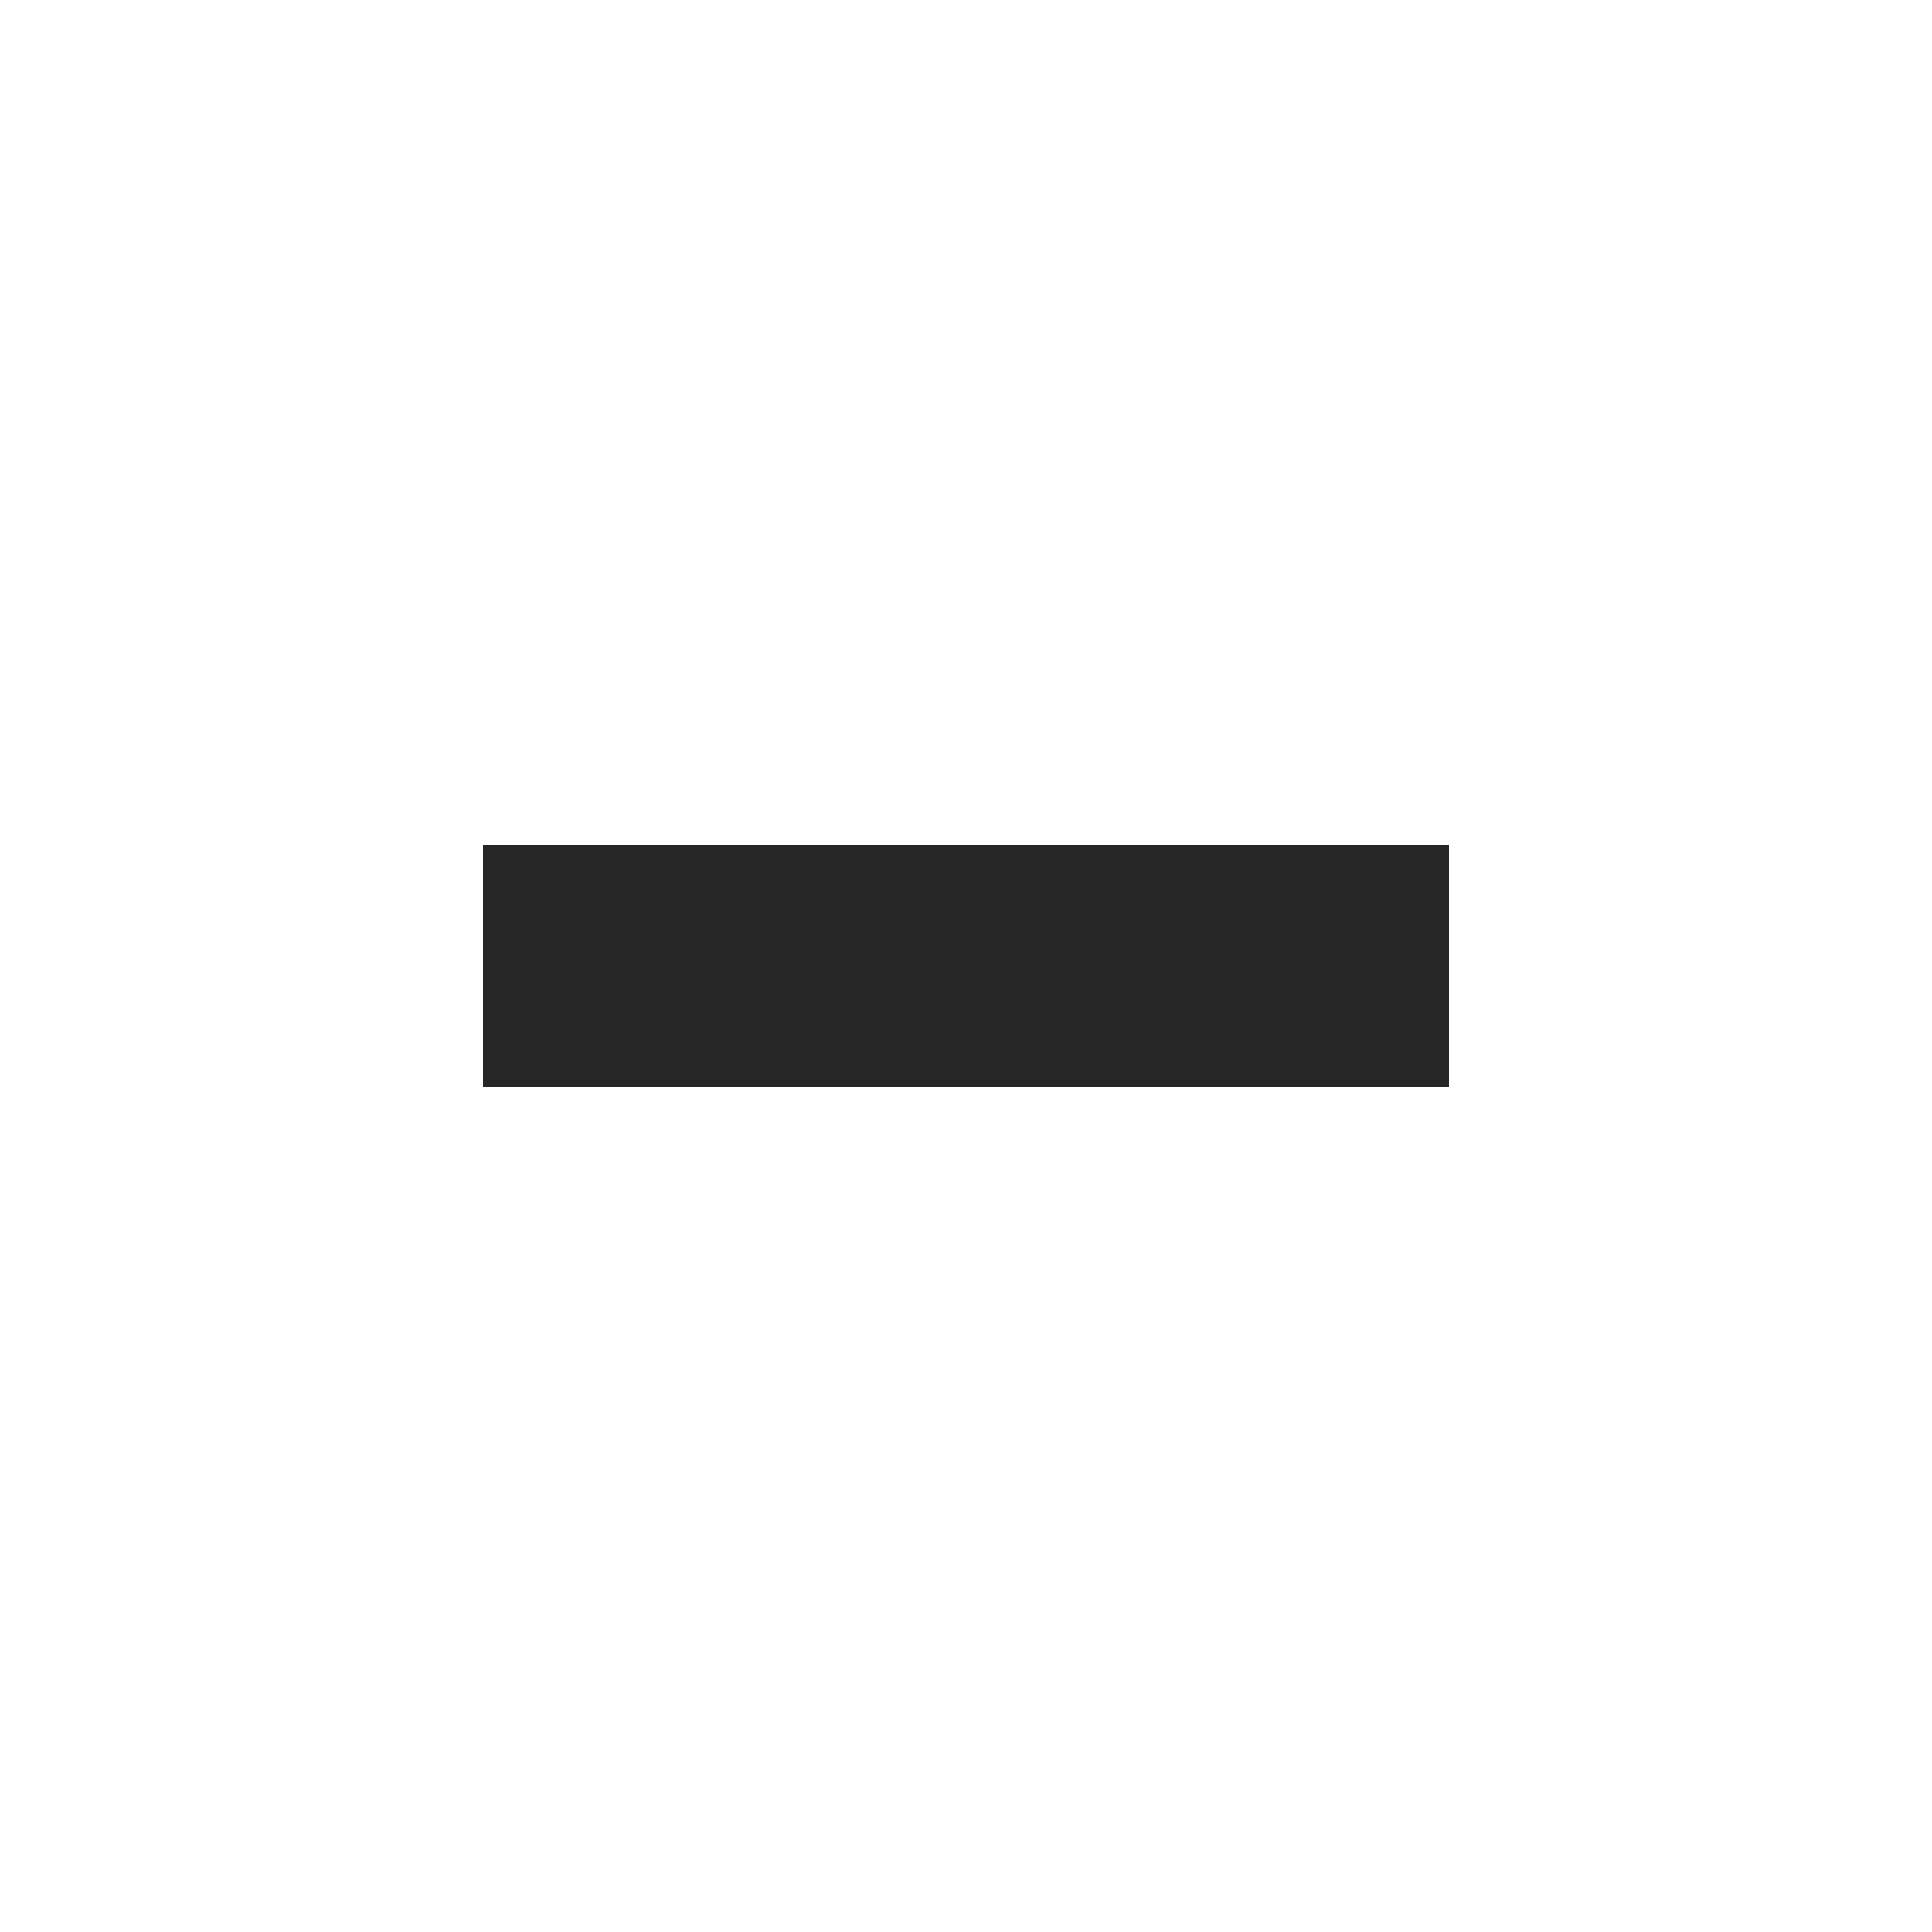
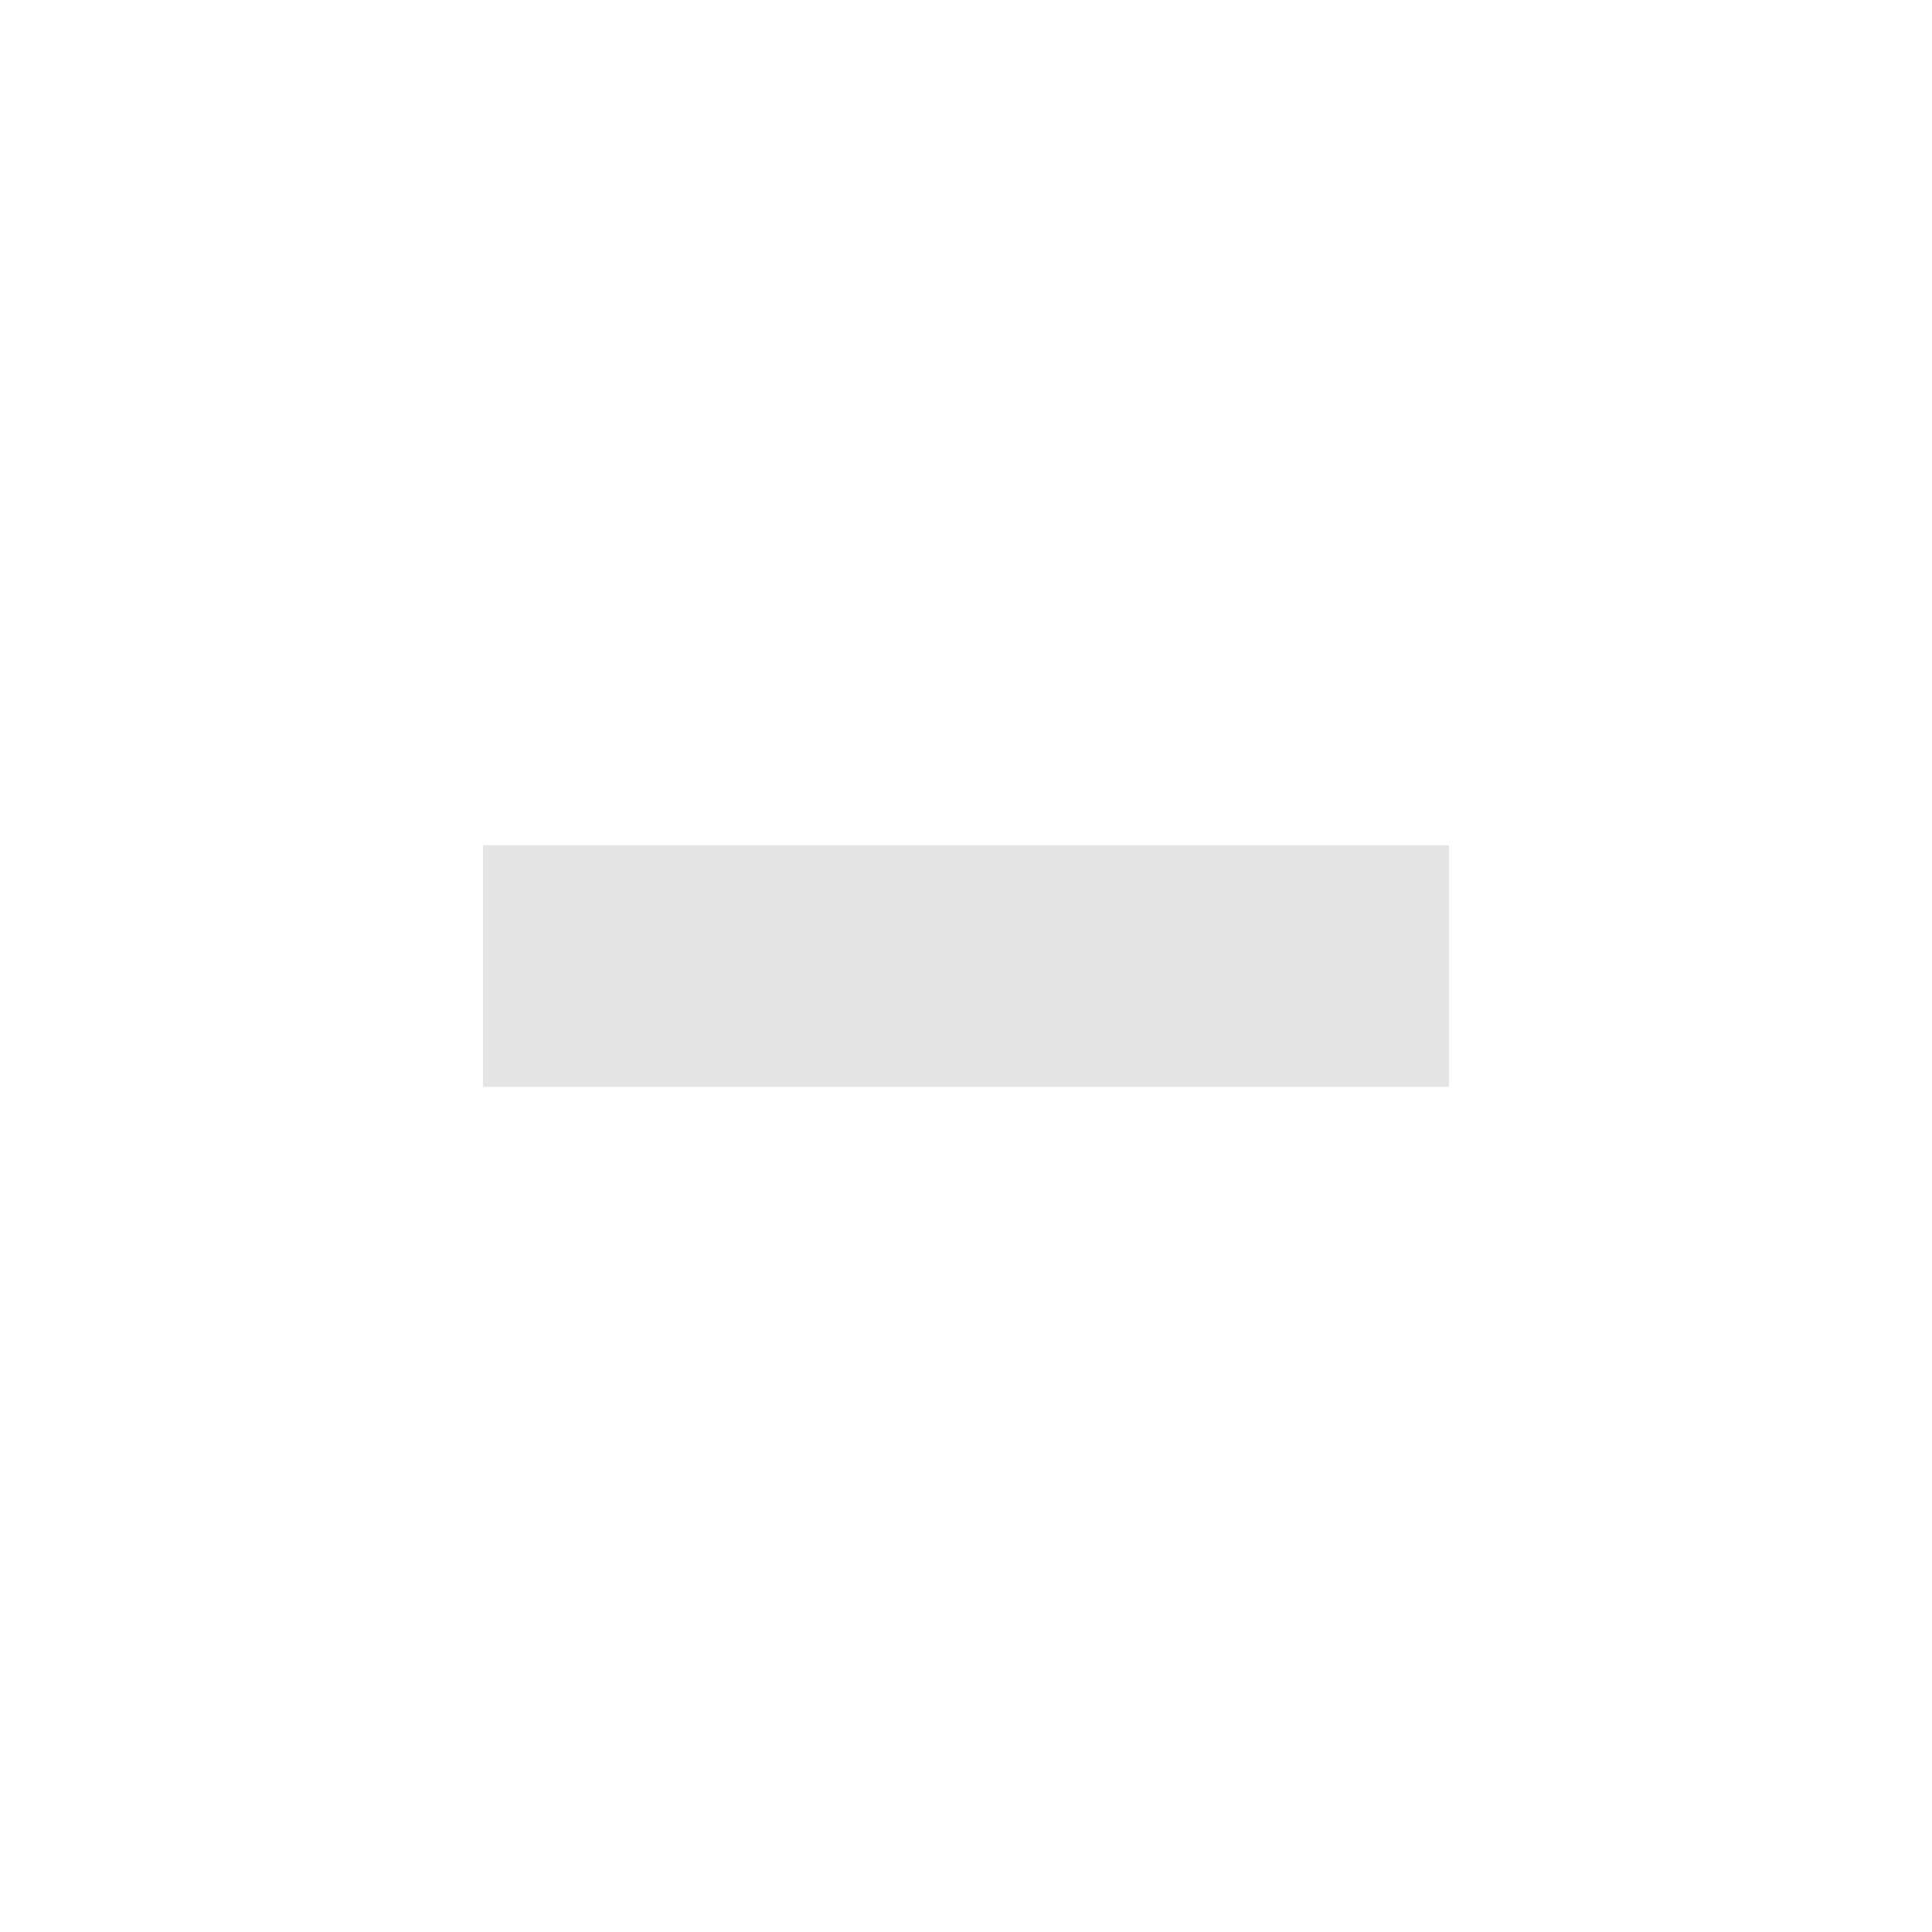
<svg xmlns="http://www.w3.org/2000/svg" height="16px" viewBox="0 0 16 16" width="16px" version="1.1" id="svg4" xml:space="preserve">
  <defs id="defs8">
    <style type="text/css" id="current-color-scheme-36">
      .ColorScheme-Text {
        color:#eff0f1;
      }
      .ColorScheme-NegativeText {
        color:#da4453;
      }
      </style>
    <style type="text/css" id="current-color-scheme-367">
      .ColorScheme-Text {
        color:#eff0f1;
      }
      .ColorScheme-NegativeText {
        color:#da4453;
      }
      </style>
    <style type="text/css" id="current-color-scheme-5">
      .ColorScheme-Text {
        color:#eff0f1;
      }
      .ColorScheme-NegativeText {
        color:#da4453;
      }
      </style>
    <style type="text/css" id="current-color-scheme-36-3">
      .ColorScheme-Text {
        color:#eff0f1;
      }
      .ColorScheme-NegativeText {
        color:#da4453;
      }
      </style>
    <style type="text/css" id="current-color-scheme-62">
      .ColorScheme-Text {
        color:#eff0f1;
      }
      .ColorScheme-NegativeText {
        color:#da4453;
      }
      </style>
    <style type="text/css" id="current-color-scheme-5-9">
      .ColorScheme-Text {
        color:#eff0f1;
      }
      .ColorScheme-NegativeText {
        color:#da4453;
      }
      </style>
    <style type="text/css" id="current-color-scheme-36-3-1">
      .ColorScheme-Text {
        color:#eff0f1;
      }
      .ColorScheme-NegativeText {
        color:#da4453;
      }
      </style>
  </defs>
  <style type="text/css" id="current-color-scheme">
        .ColorScheme-Text {
            color:#eff0f1;
        }
    </style>
  <style type="text/css" id="current-color-scheme-535">
        .ColorScheme-Text {
            color:#eff0f1;
        }
    </style>
  <style type="text/css" id="current-color-scheme-53">
        .ColorScheme-Text {
            color:#eff0f1;
        }
    </style>
  <style type="text/css" id="current-color-scheme-3">
        .ColorScheme-Text {
            color:#eff0f1;
        }
    </style>
  <style type="text/css" id="current-color-scheme-3-5">
        .ColorScheme-Text {
            color:#eff0f1;
        }
    </style>
  <style type="text/css" id="current-color-scheme-3-3">
        .ColorScheme-Text {
            color:#eff0f1;
        }
    </style>
  <style type="text/css" id="current-color-scheme-36-35">
        .ColorScheme-Text {
            color:#eff0f1;
        }
    </style>
  <style type="text/css" id="current-color-scheme-6">
        .ColorScheme-Text {
            color:#eff0f1;
        }
    </style>
  <style type="text/css" id="current-color-scheme-3-7">
        .ColorScheme-Text {
            color:#eff0f1;
        }
    </style>
  <style type="text/css" id="current-color-scheme-3-2">
        .ColorScheme-Text {
            color:#eff0f1;
        }
    </style>
  <style type="text/css" id="current-color-scheme-3-3-7">
        .ColorScheme-Text {
            color:#eff0f1;
        }
    </style>
  <style type="text/css" id="current-color-scheme-36-0">
        .ColorScheme-Text {
            color:#eff0f1;
        }
    </style>
  <style type="text/css" id="current-color-scheme-6-9">
        .ColorScheme-Text {
            color:#eff0f1;
        }
    </style>
  <style type="text/css" id="current-color-scheme-3-7-3">
        .ColorScheme-Text {
            color:#eff0f1;
        }
    </style>
-   <rect style="fill:#262626;fill-opacity:1;stroke-width:1.414" id="rect1" width="8" height="2" x="4" y="7" />
+   <rect style="fill:#e5e5e5;fill-opacity:1;stroke-width:1.414" id="rect1" width="8" height="2" x="4" y="7" />
</svg>
